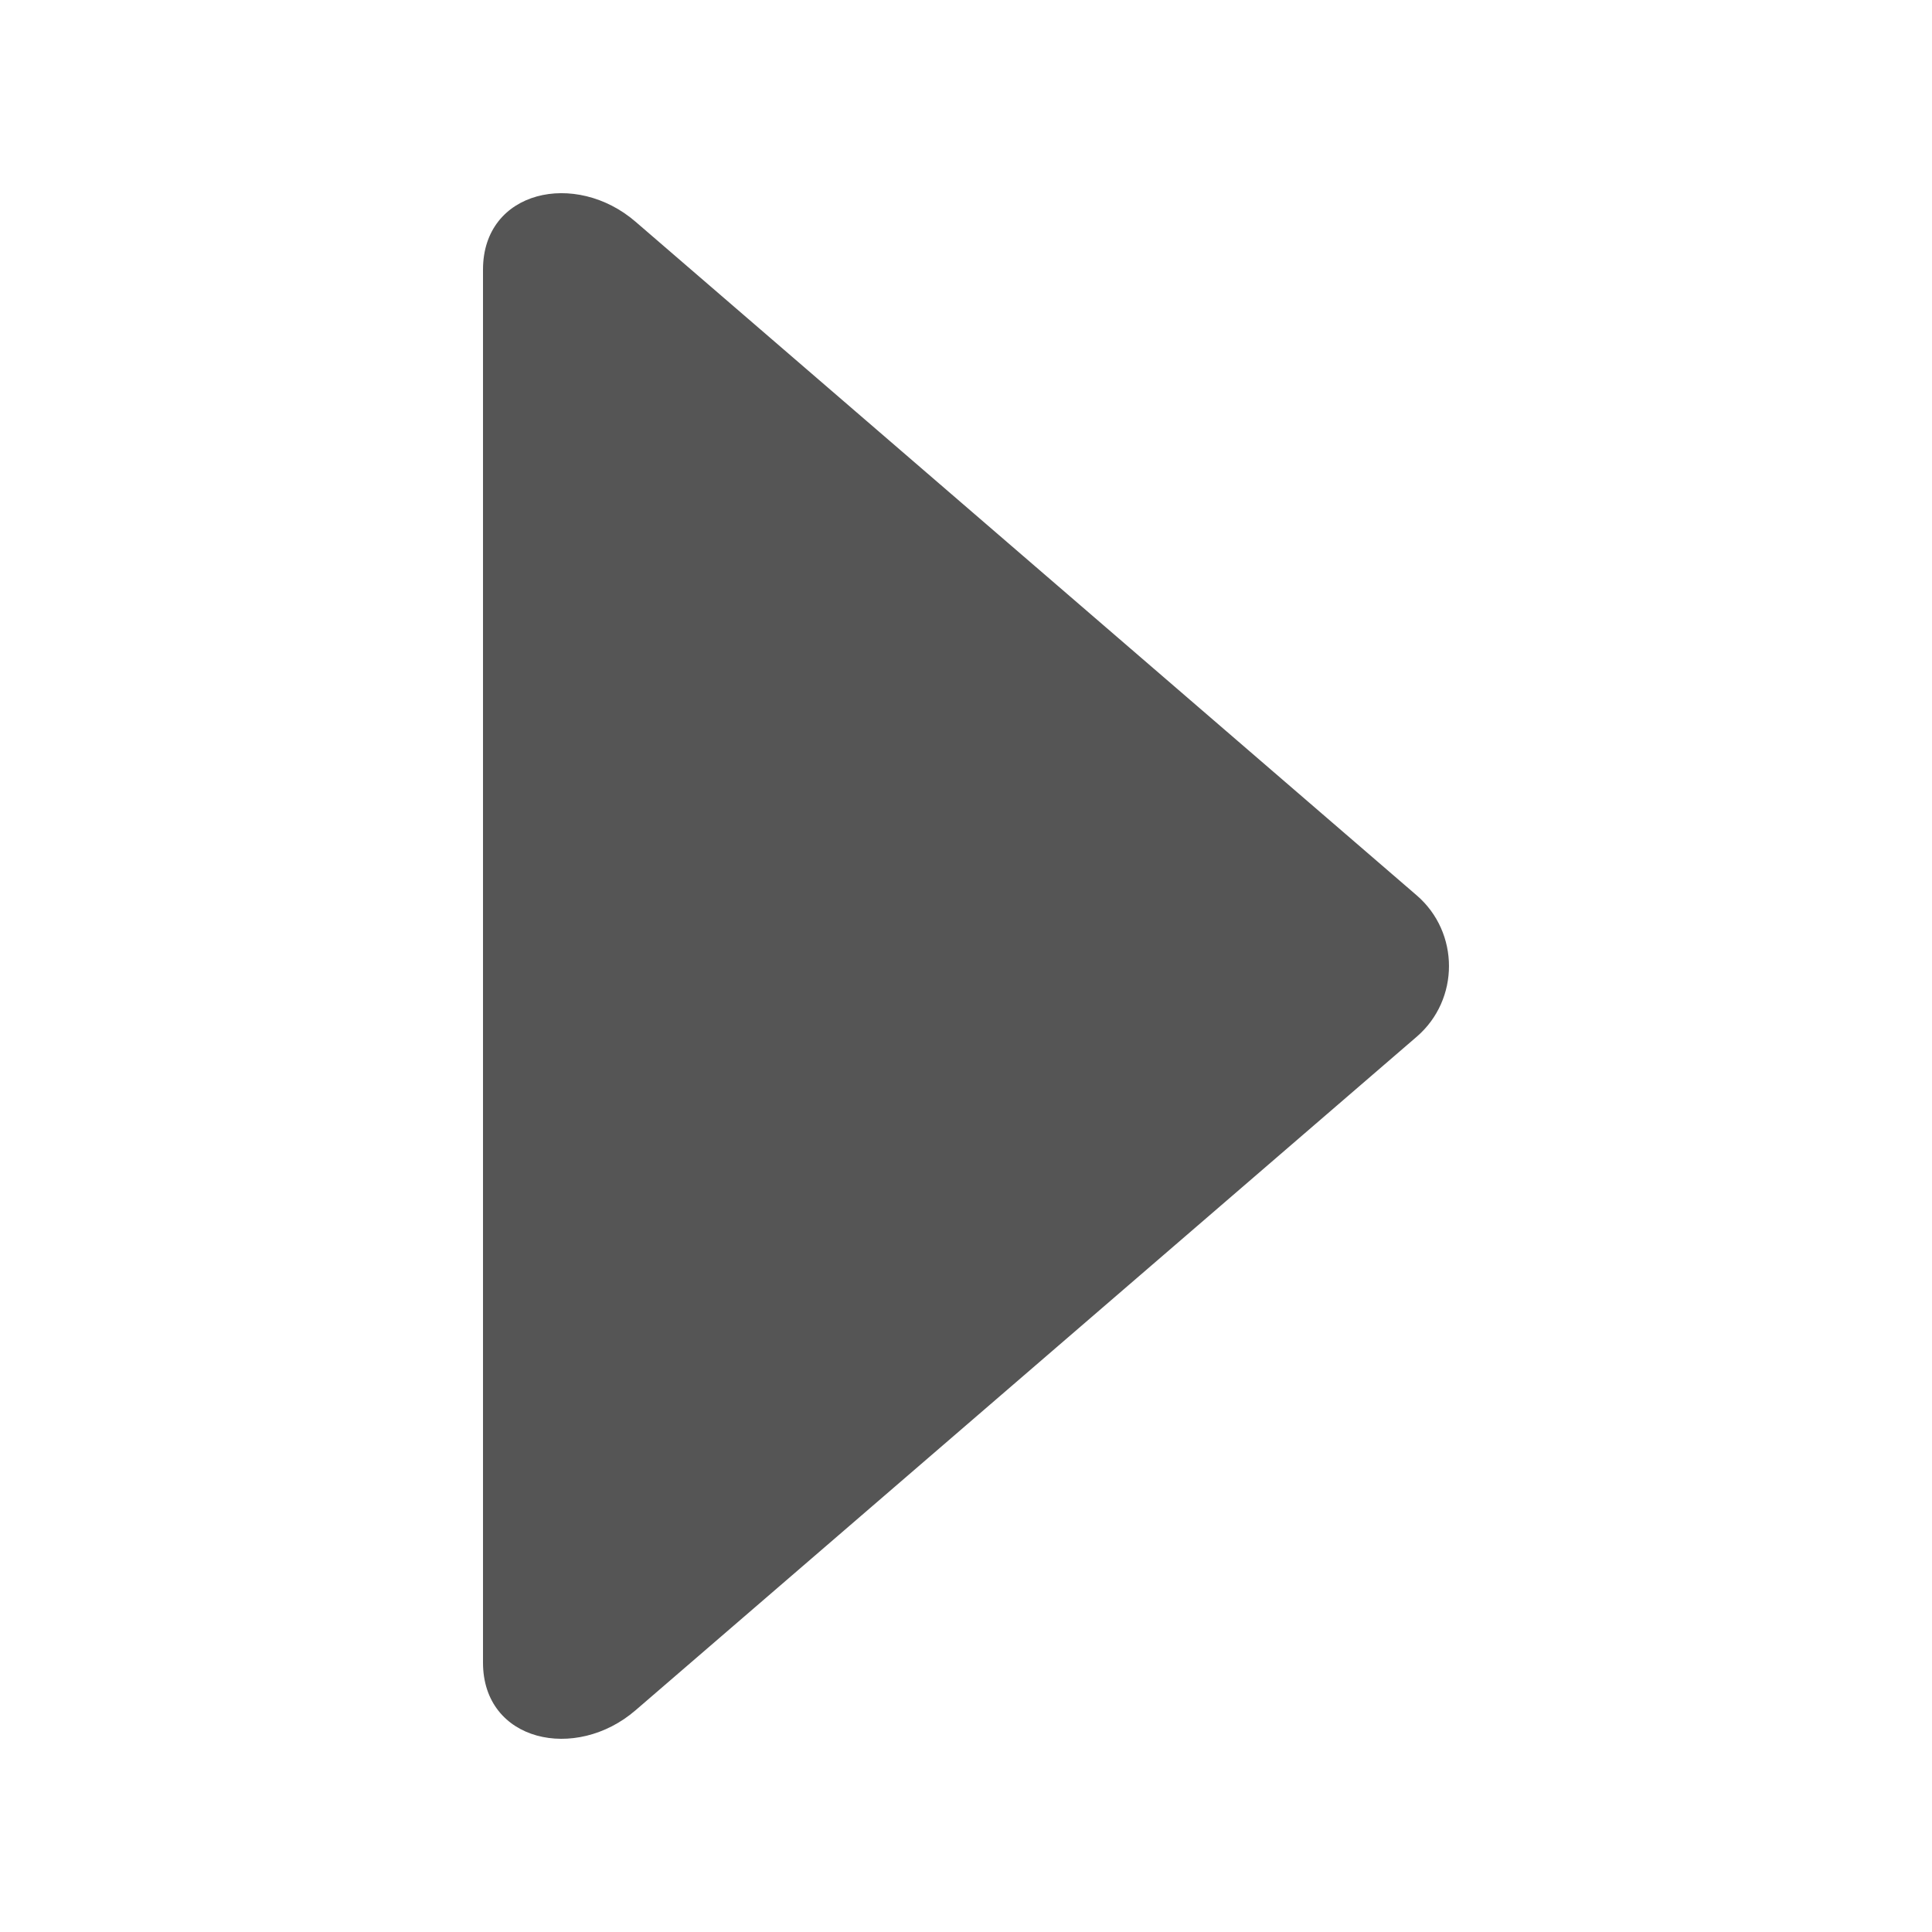
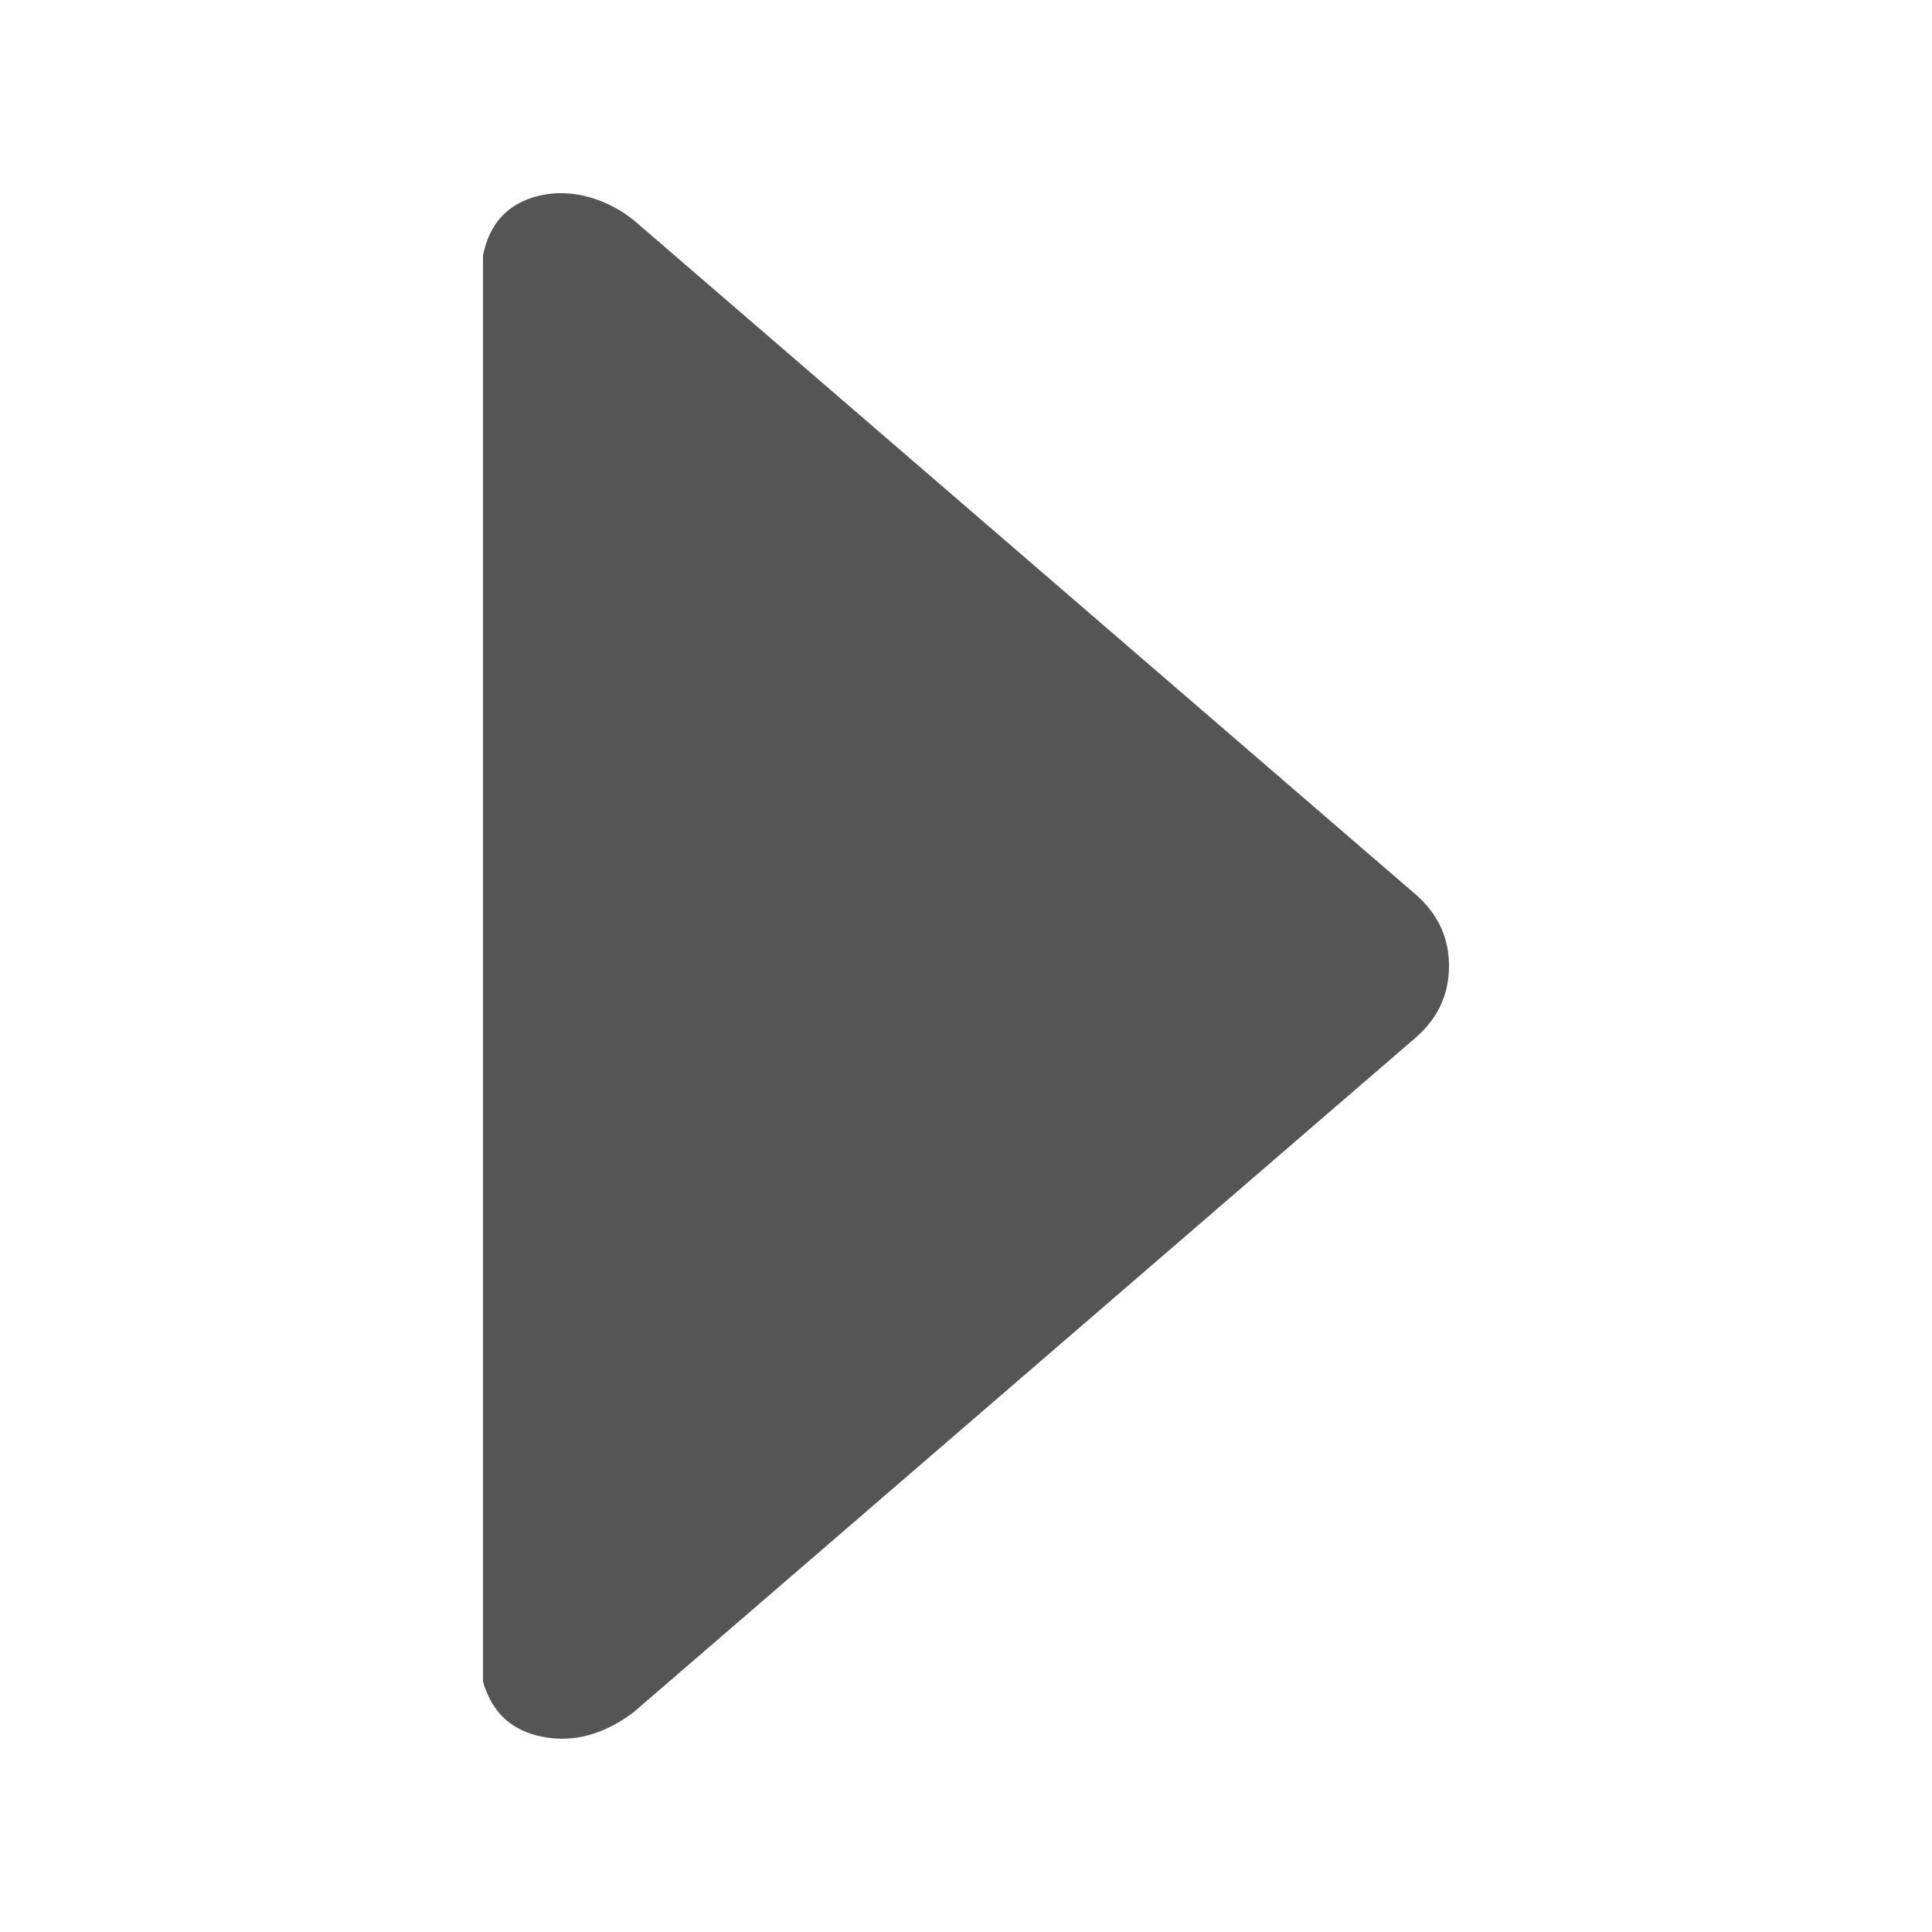
<svg xmlns="http://www.w3.org/2000/svg" width="20" height="20" viewBox="0 0 20 20">
-   <path fill="#555" d="M17.704,6.58 L10.732,14.666 C10.348,15.111 9.653,15.111 9.269,14.666 L2.296,6.58 C1.76,5.96 1.967,5 2.791,5 L17.211,5 C18.032,5 18.24,5.96 17.704,6.58 Z" transform="matrix(0 1 1 0 0 0)" />
+   <path fill="#555" fill-rule="evenodd" d="M5,2.643 L5,17.408 C5.092,17.729 5.299,17.919 5.619,17.98 C5.939,18.041 6.252,17.956 6.559,17.725 L14.666,10.732 C14.889,10.533 15,10.289 15,10 C15,9.711 14.889,9.468 14.666,9.269 C11.759,6.762 9.064,4.438 6.58,2.296 C6.348,2.099 5.941,1.913 5.519,2.043 C5.237,2.13 5.064,2.33 5,2.643 Z" />
</svg>
